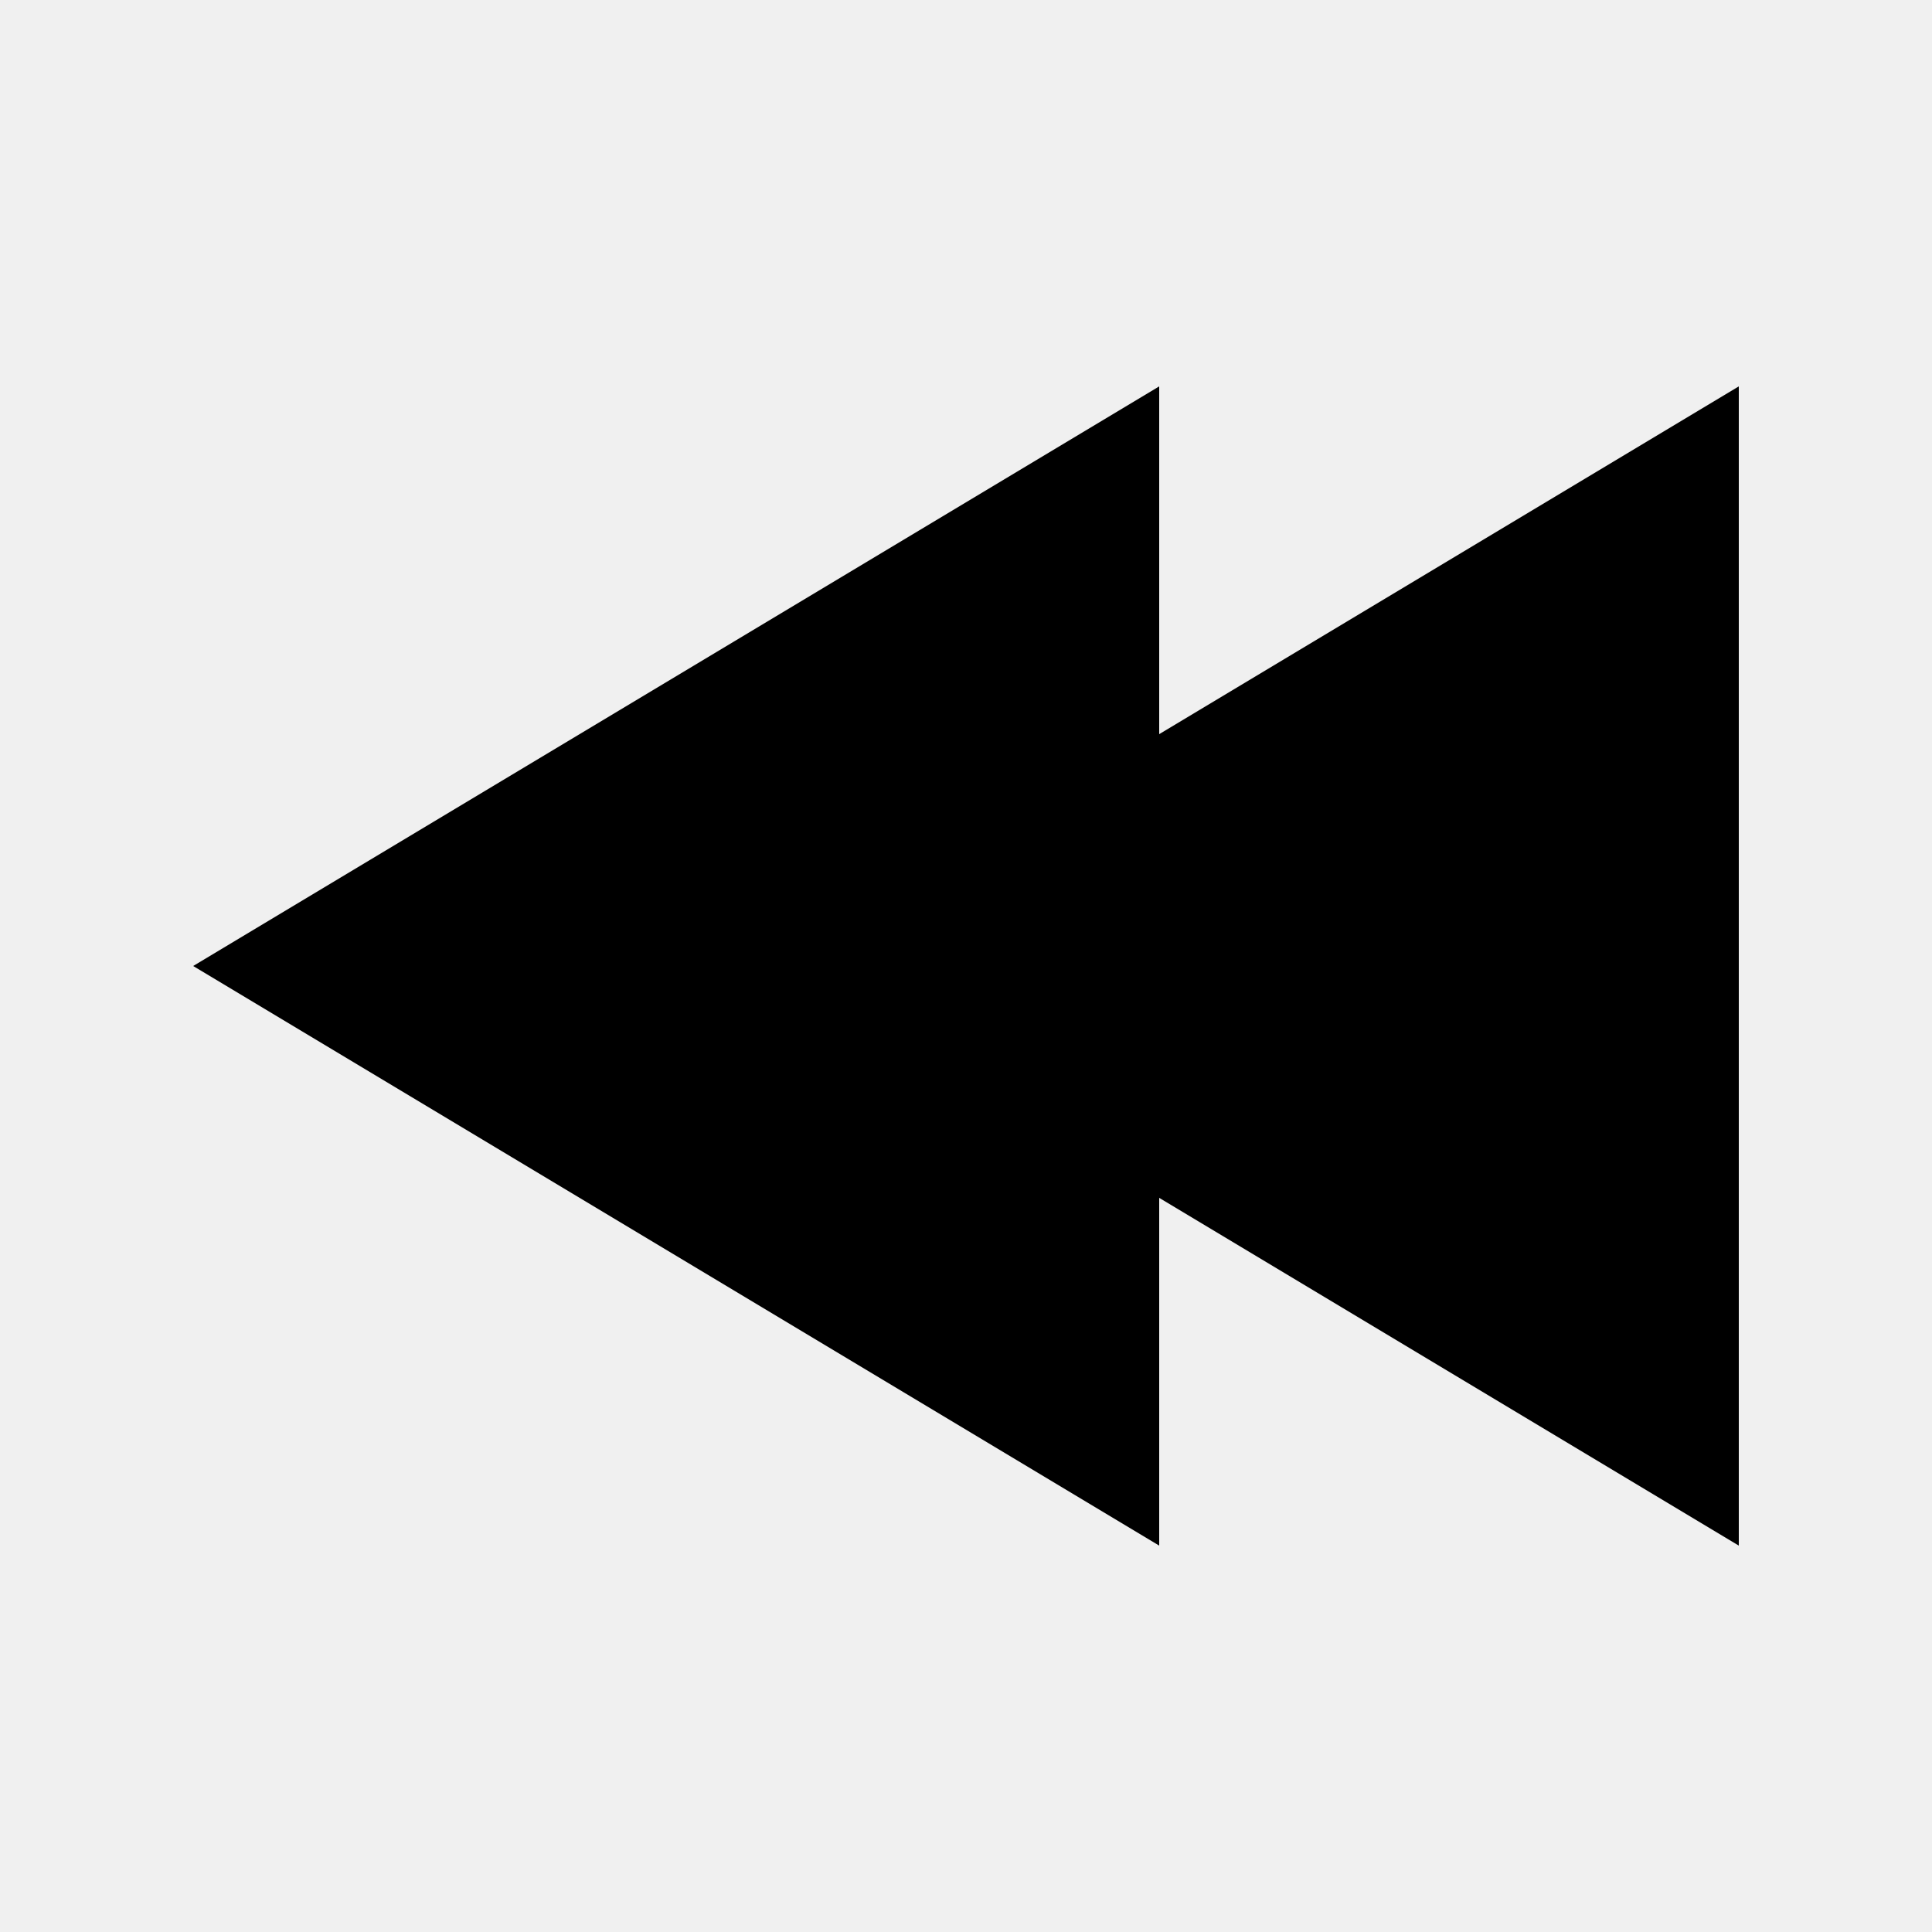
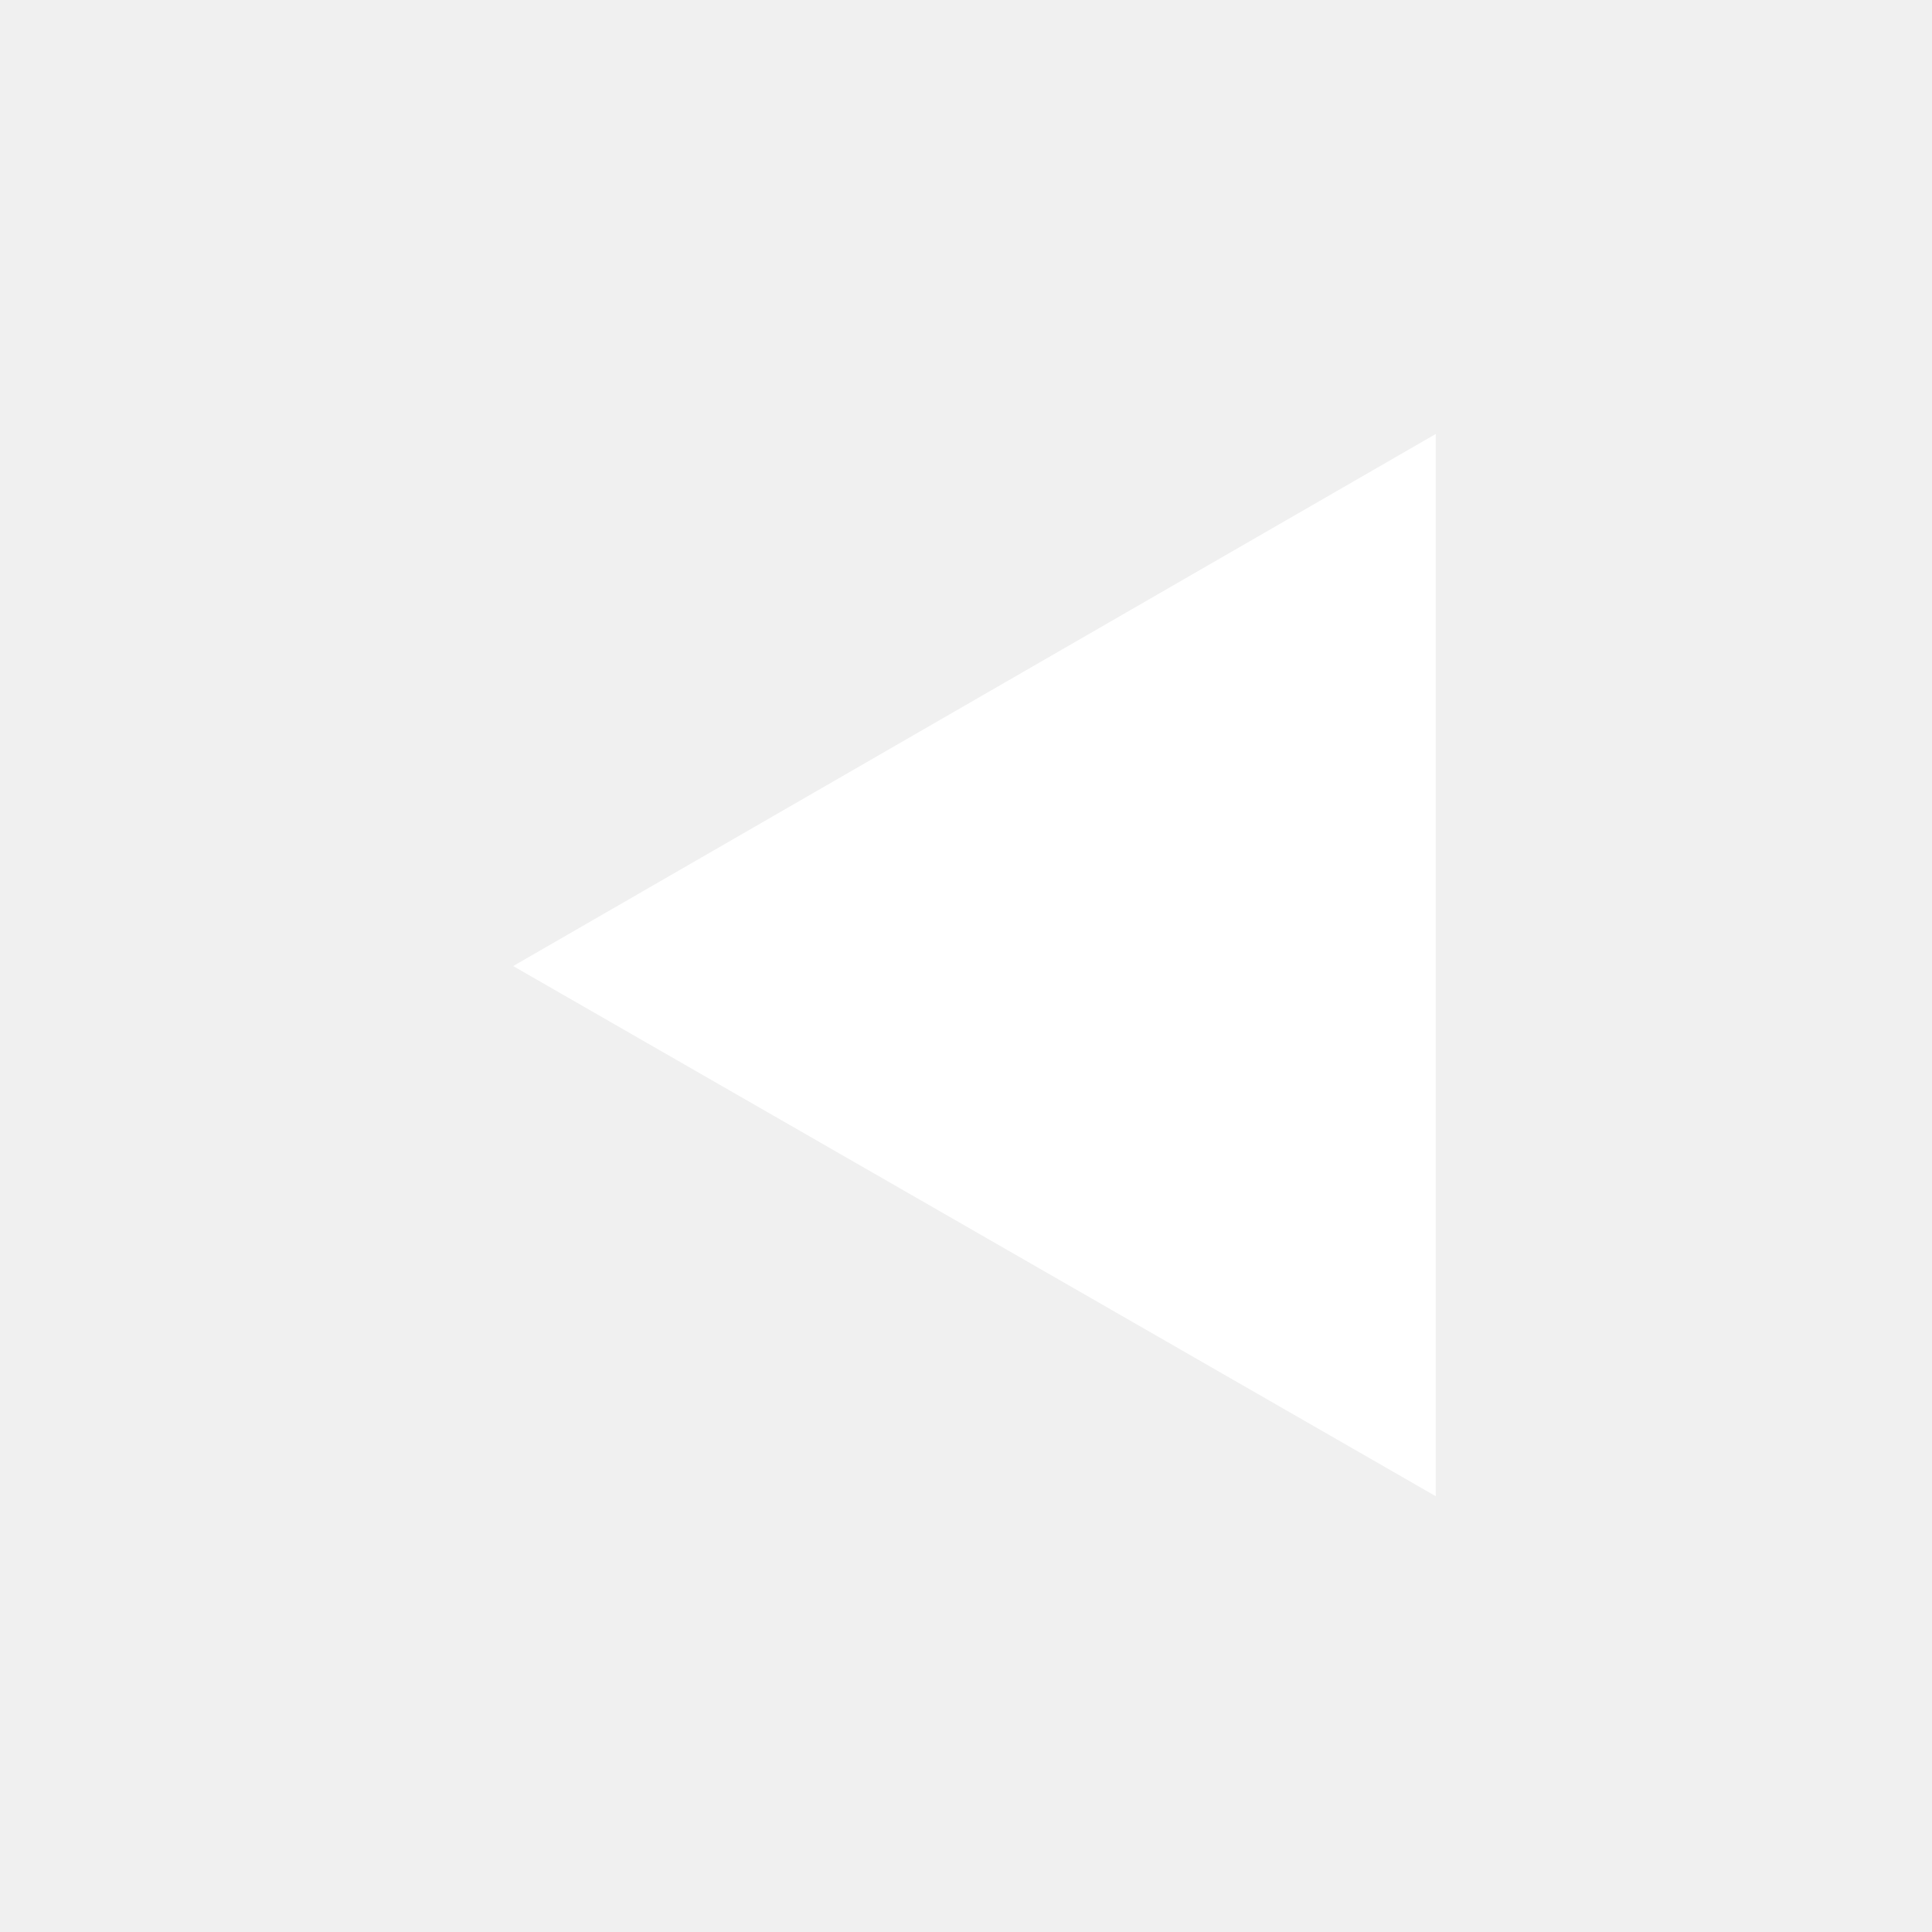
- <svg xmlns="http://www.w3.org/2000/svg" width="800px" height="800px" viewBox="0 0 20 20">
-   <rect x="0" fill="none" width="20" height="20" />
-   <g>
-     <path d="M2 10l10-6v3.6L18 4v12l-6-3.6V16z" />
+ <svg xmlns="http://www.w3.org/2000/svg" fill="#ffffff" width="800px" height="800px" viewBox="-8.5 0 32 32" version="1.1">
+   <g id="SVGRepo_bgCarrier" stroke-width="0" />
+   <g id="SVGRepo_tracerCarrier" stroke-linecap="round" stroke-linejoin="round" />
+   <g id="SVGRepo_iconCarrier">
+     <path d="M15.281 7.188v17.594l-15.281-8.781z" />
  </g>
</svg>
